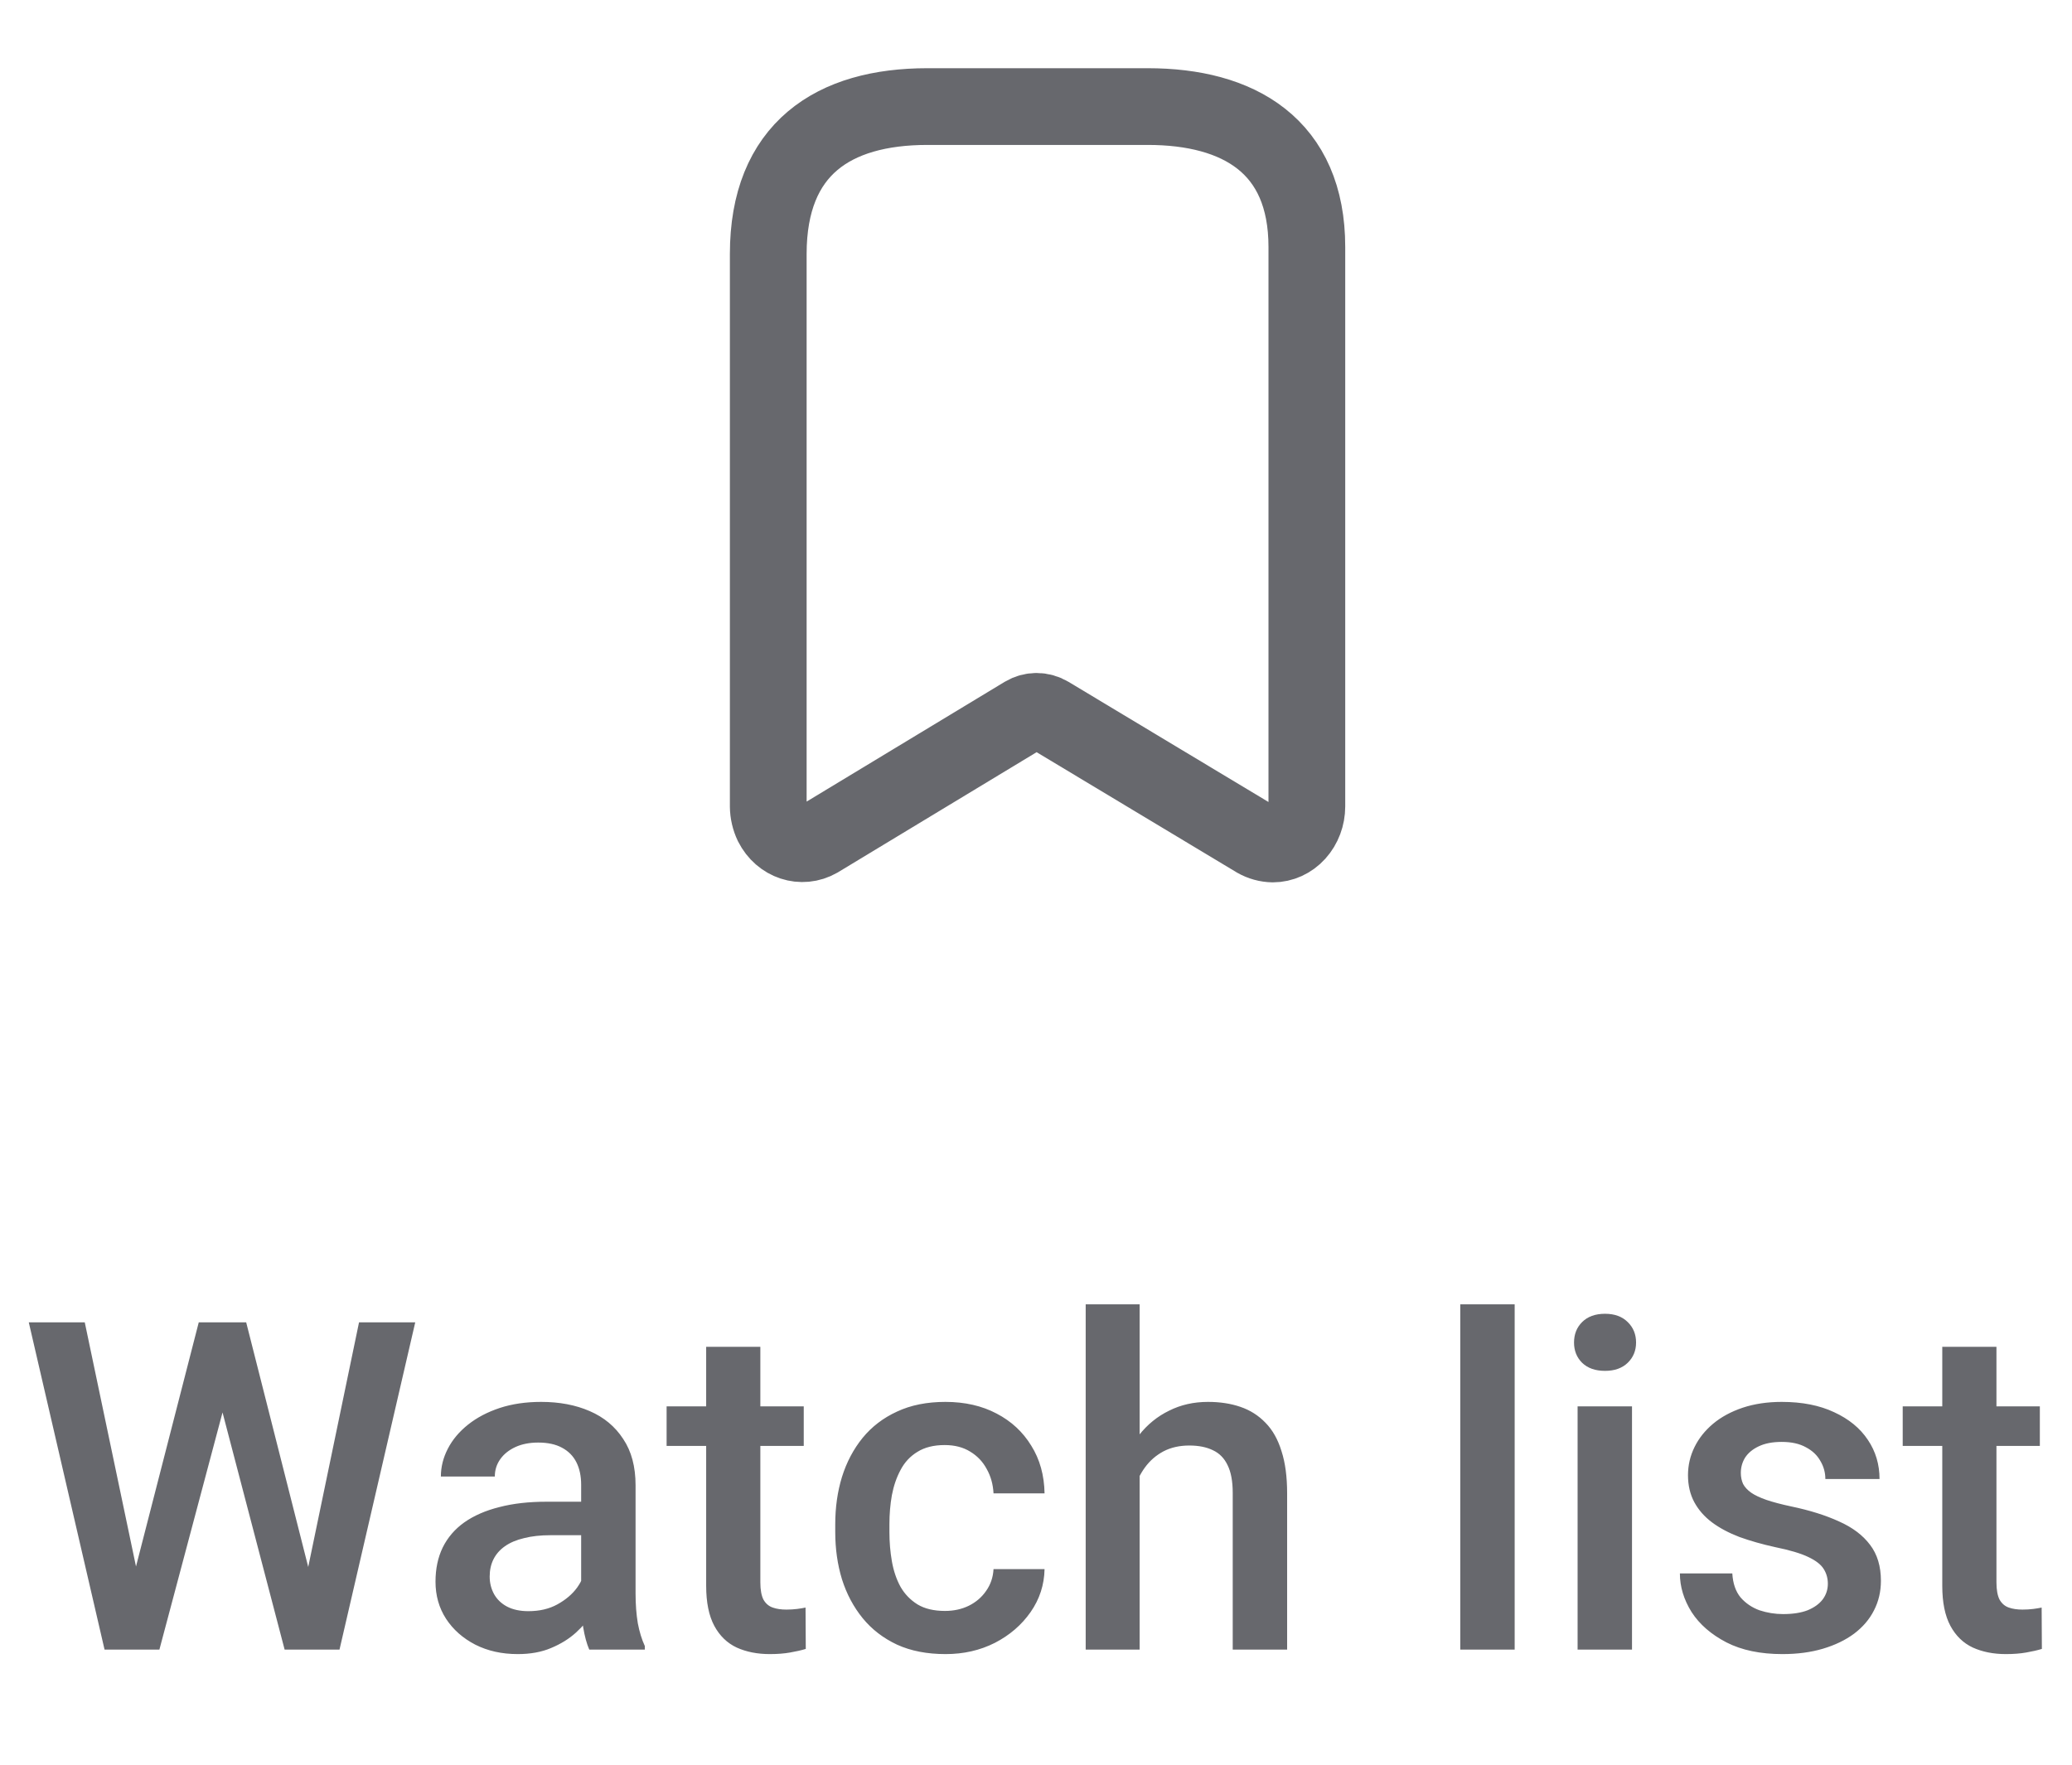
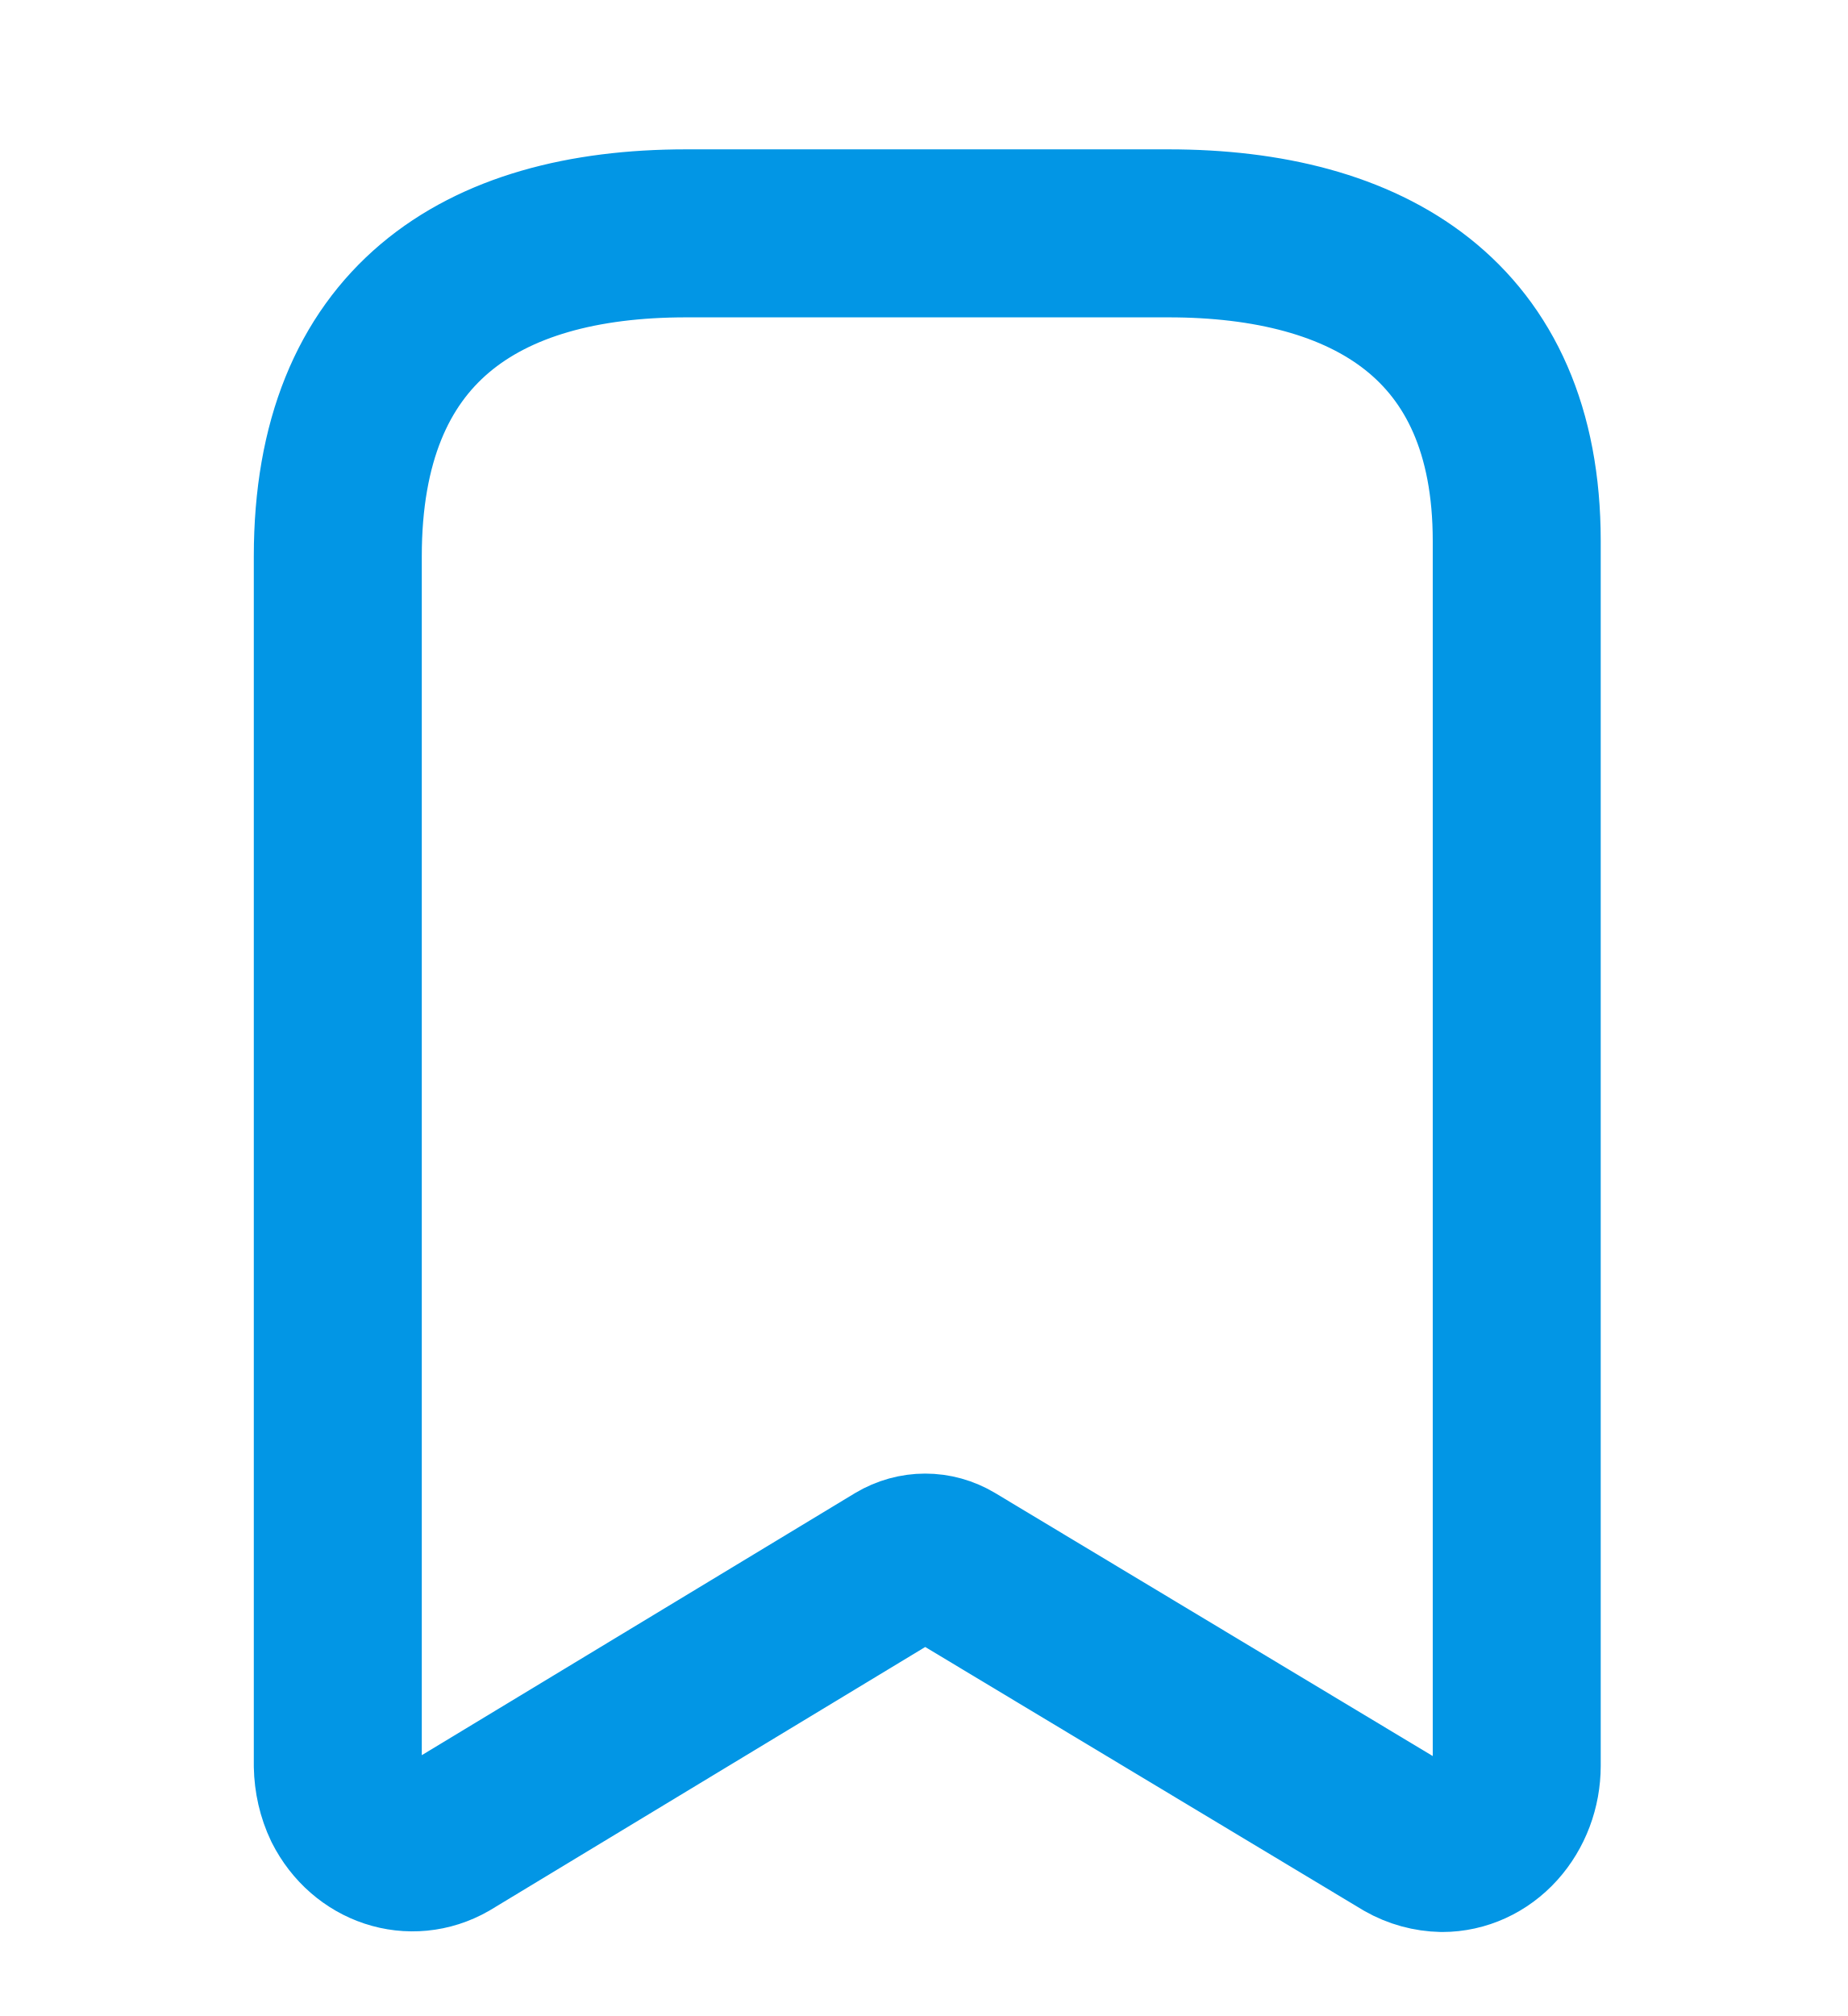
- <svg xmlns="http://www.w3.org/2000/svg" width="54" height="46" viewBox="0 0 54 46" fill="none">
-   <path fill-rule="evenodd" clip-rule="evenodd" d="M26.696 18.632L21.324 21.881C20.895 22.127 20.366 21.953 20.13 21.487V21.487C20.061 21.343 20.024 21.183 20.022 21.021V6.622C20.022 3.876 21.722 2.778 24.168 2.778H29.913C32.285 2.778 34.059 3.803 34.059 6.439V21.021C34.059 21.28 33.965 21.529 33.799 21.713C33.633 21.897 33.407 22 33.172 22C33.022 21.997 32.874 21.957 32.741 21.881L27.335 18.632C27.136 18.513 26.896 18.513 26.696 18.632Z" stroke="#67686D" stroke-width="2" stroke-linecap="round" stroke-linejoin="round" />
-   <path d="M3.48 41.084L5.18 34.469H6.07L5.971 36.174L4.154 43H3.229L3.48 41.084ZM2.209 34.469L3.586 41.031L3.709 43H2.725L0.75 34.469H2.209ZM7.998 41.014L9.357 34.469H10.822L8.848 43H7.863L7.998 41.014ZM6.416 34.469L8.098 41.102L8.344 43H7.418L5.631 36.174L5.537 34.469H6.416ZM15.146 41.728V38.705C15.146 38.478 15.105 38.283 15.023 38.119C14.941 37.955 14.816 37.828 14.648 37.738C14.484 37.648 14.277 37.603 14.027 37.603C13.797 37.603 13.598 37.643 13.43 37.721C13.262 37.799 13.131 37.904 13.037 38.037C12.943 38.17 12.896 38.32 12.896 38.488H11.49C11.49 38.238 11.551 37.996 11.672 37.762C11.793 37.527 11.969 37.318 12.199 37.135C12.43 36.951 12.705 36.807 13.025 36.701C13.346 36.596 13.705 36.543 14.104 36.543C14.58 36.543 15.002 36.623 15.369 36.783C15.74 36.943 16.031 37.185 16.242 37.51C16.457 37.83 16.564 38.232 16.564 38.717V41.535C16.564 41.824 16.584 42.084 16.623 42.315C16.666 42.541 16.727 42.738 16.805 42.906V43H15.357C15.291 42.848 15.238 42.654 15.199 42.42C15.164 42.182 15.146 41.951 15.146 41.728ZM15.352 39.145L15.363 40.018H14.35C14.088 40.018 13.857 40.043 13.658 40.094C13.459 40.141 13.293 40.211 13.16 40.305C13.027 40.398 12.928 40.512 12.861 40.645C12.795 40.777 12.762 40.928 12.762 41.096C12.762 41.264 12.801 41.418 12.879 41.559C12.957 41.695 13.07 41.803 13.219 41.881C13.371 41.959 13.555 41.998 13.77 41.998C14.059 41.998 14.31 41.94 14.525 41.822C14.744 41.701 14.916 41.555 15.041 41.383C15.166 41.207 15.232 41.041 15.24 40.885L15.697 41.512C15.65 41.672 15.57 41.844 15.457 42.027C15.344 42.211 15.195 42.387 15.012 42.555C14.832 42.719 14.615 42.853 14.361 42.959C14.111 43.065 13.822 43.117 13.494 43.117C13.08 43.117 12.711 43.035 12.387 42.871C12.062 42.703 11.809 42.478 11.625 42.197C11.441 41.912 11.35 41.59 11.35 41.23C11.35 40.895 11.412 40.598 11.537 40.34C11.666 40.078 11.854 39.859 12.1 39.684C12.35 39.508 12.654 39.375 13.014 39.285C13.373 39.191 13.783 39.145 14.244 39.145H15.352ZM20.947 36.66V37.691H17.373V36.66H20.947ZM18.404 35.107H19.816V41.248C19.816 41.443 19.844 41.594 19.898 41.699C19.957 41.801 20.037 41.869 20.139 41.904C20.24 41.94 20.359 41.957 20.496 41.957C20.594 41.957 20.688 41.951 20.777 41.94C20.867 41.928 20.939 41.916 20.994 41.904L21 42.982C20.883 43.018 20.746 43.049 20.59 43.076C20.438 43.103 20.262 43.117 20.062 43.117C19.738 43.117 19.451 43.06 19.201 42.947C18.951 42.83 18.756 42.641 18.615 42.379C18.475 42.117 18.404 41.77 18.404 41.336V35.107ZM24.627 41.992C24.857 41.992 25.064 41.947 25.248 41.857C25.436 41.764 25.586 41.635 25.699 41.471C25.816 41.307 25.881 41.117 25.893 40.902H27.223C27.215 41.312 27.094 41.685 26.859 42.022C26.625 42.357 26.314 42.625 25.928 42.824C25.541 43.02 25.113 43.117 24.645 43.117C24.16 43.117 23.738 43.035 23.379 42.871C23.02 42.703 22.721 42.473 22.482 42.18C22.244 41.887 22.064 41.549 21.943 41.166C21.826 40.783 21.768 40.373 21.768 39.935V39.73C21.768 39.293 21.826 38.883 21.943 38.5C22.064 38.113 22.244 37.773 22.482 37.48C22.721 37.188 23.02 36.959 23.379 36.795C23.738 36.627 24.158 36.543 24.639 36.543C25.146 36.543 25.592 36.645 25.975 36.848C26.357 37.047 26.658 37.326 26.877 37.685C27.1 38.041 27.215 38.455 27.223 38.928H25.893C25.881 38.693 25.822 38.482 25.717 38.295C25.615 38.103 25.471 37.951 25.283 37.838C25.1 37.725 24.879 37.668 24.621 37.668C24.336 37.668 24.1 37.727 23.912 37.844C23.725 37.957 23.578 38.113 23.473 38.312C23.367 38.508 23.291 38.728 23.244 38.975C23.201 39.217 23.18 39.469 23.18 39.73V39.935C23.18 40.197 23.201 40.451 23.244 40.697C23.287 40.943 23.361 41.164 23.467 41.359C23.576 41.551 23.725 41.705 23.912 41.822C24.1 41.935 24.338 41.992 24.627 41.992ZM29.701 34V43H28.295V34H29.701ZM29.455 39.596L28.998 39.59C29.002 39.152 29.062 38.748 29.18 38.377C29.301 38.006 29.469 37.684 29.684 37.41C29.902 37.133 30.164 36.92 30.469 36.772C30.773 36.619 31.111 36.543 31.482 36.543C31.795 36.543 32.076 36.586 32.326 36.672C32.58 36.758 32.799 36.897 32.982 37.088C33.166 37.275 33.305 37.522 33.398 37.826C33.496 38.127 33.545 38.494 33.545 38.928V43H32.127V38.916C32.127 38.611 32.082 38.369 31.992 38.19C31.906 38.01 31.779 37.881 31.611 37.803C31.443 37.721 31.238 37.68 30.996 37.68C30.742 37.68 30.518 37.73 30.322 37.832C30.131 37.934 29.971 38.072 29.842 38.248C29.713 38.424 29.615 38.627 29.549 38.857C29.486 39.088 29.455 39.334 29.455 39.596ZM39.475 34V43H38.057V34H39.475ZM42.533 36.66V43H41.115V36.66H42.533ZM41.022 34.996C41.022 34.781 41.092 34.603 41.232 34.463C41.377 34.318 41.576 34.246 41.83 34.246C42.08 34.246 42.277 34.318 42.422 34.463C42.566 34.603 42.639 34.781 42.639 34.996C42.639 35.207 42.566 35.383 42.422 35.523C42.277 35.664 42.08 35.734 41.83 35.734C41.576 35.734 41.377 35.664 41.232 35.523C41.092 35.383 41.022 35.207 41.022 34.996ZM47.637 41.283C47.637 41.143 47.602 41.016 47.531 40.902C47.461 40.785 47.326 40.68 47.127 40.586C46.932 40.492 46.643 40.406 46.26 40.328C45.924 40.254 45.615 40.166 45.334 40.065C45.057 39.959 44.818 39.832 44.619 39.684C44.42 39.535 44.266 39.359 44.156 39.156C44.047 38.953 43.992 38.719 43.992 38.453C43.992 38.195 44.049 37.951 44.162 37.721C44.275 37.49 44.438 37.287 44.648 37.111C44.859 36.935 45.115 36.797 45.416 36.695C45.721 36.594 46.06 36.543 46.435 36.543C46.967 36.543 47.422 36.633 47.801 36.812C48.184 36.988 48.477 37.228 48.68 37.533C48.883 37.834 48.984 38.174 48.984 38.553H47.572C47.572 38.385 47.529 38.228 47.443 38.084C47.361 37.935 47.236 37.816 47.068 37.727C46.9 37.633 46.69 37.586 46.435 37.586C46.193 37.586 45.992 37.625 45.832 37.703C45.676 37.777 45.559 37.875 45.48 37.996C45.406 38.117 45.369 38.25 45.369 38.395C45.369 38.5 45.389 38.596 45.428 38.682C45.471 38.764 45.541 38.84 45.639 38.91C45.736 38.977 45.869 39.039 46.037 39.098C46.209 39.156 46.424 39.213 46.682 39.268C47.166 39.369 47.582 39.5 47.93 39.66C48.281 39.816 48.551 40.02 48.738 40.27C48.926 40.516 49.02 40.828 49.02 41.207C49.02 41.488 48.959 41.746 48.838 41.98C48.721 42.211 48.549 42.412 48.322 42.584C48.096 42.752 47.824 42.883 47.508 42.977C47.195 43.07 46.844 43.117 46.453 43.117C45.879 43.117 45.393 43.016 44.994 42.812C44.596 42.605 44.293 42.342 44.086 42.022C43.883 41.697 43.781 41.361 43.781 41.014H45.147C45.162 41.275 45.234 41.484 45.363 41.641C45.496 41.793 45.66 41.904 45.855 41.975C46.055 42.041 46.26 42.074 46.471 42.074C46.725 42.074 46.938 42.041 47.109 41.975C47.281 41.904 47.412 41.81 47.502 41.693C47.592 41.572 47.637 41.435 47.637 41.283ZM53.162 36.66V37.691H49.588V36.66H53.162ZM50.619 35.107H52.031V41.248C52.031 41.443 52.059 41.594 52.113 41.699C52.172 41.801 52.252 41.869 52.353 41.904C52.455 41.94 52.574 41.957 52.711 41.957C52.809 41.957 52.902 41.951 52.992 41.94C53.082 41.928 53.154 41.916 53.209 41.904L53.215 42.982C53.098 43.018 52.961 43.049 52.805 43.076C52.652 43.103 52.477 43.117 52.277 43.117C51.953 43.117 51.666 43.06 51.416 42.947C51.166 42.83 50.971 42.641 50.83 42.379C50.69 42.117 50.619 41.77 50.619 41.336V35.107Z" fill="#67686D" />
+ <svg xmlns="http://www.w3.org/2000/svg" width="22" height="24" viewBox="0 0 22 24" fill="none">
+   <path fill-rule="evenodd" clip-rule="evenodd" d="M10.696 18.632L5.324 21.881C4.895 22.127 4.366 21.953 4.13 21.487V21.487C4.061 21.343 4.025 21.183 4.022 21.021V6.622C4.022 3.876 5.722 2.778 8.168 2.778H13.913C16.285 2.778 18.059 3.803 18.059 6.439V21.021C18.059 21.28 17.965 21.529 17.799 21.713C17.633 21.897 17.407 22 17.172 22C17.022 21.997 16.874 21.957 16.741 21.881L11.335 18.632C11.136 18.513 10.896 18.513 10.696 18.632Z" stroke="#0296E5" stroke-width="2" stroke-linecap="round" stroke-linejoin="round" />
</svg>
